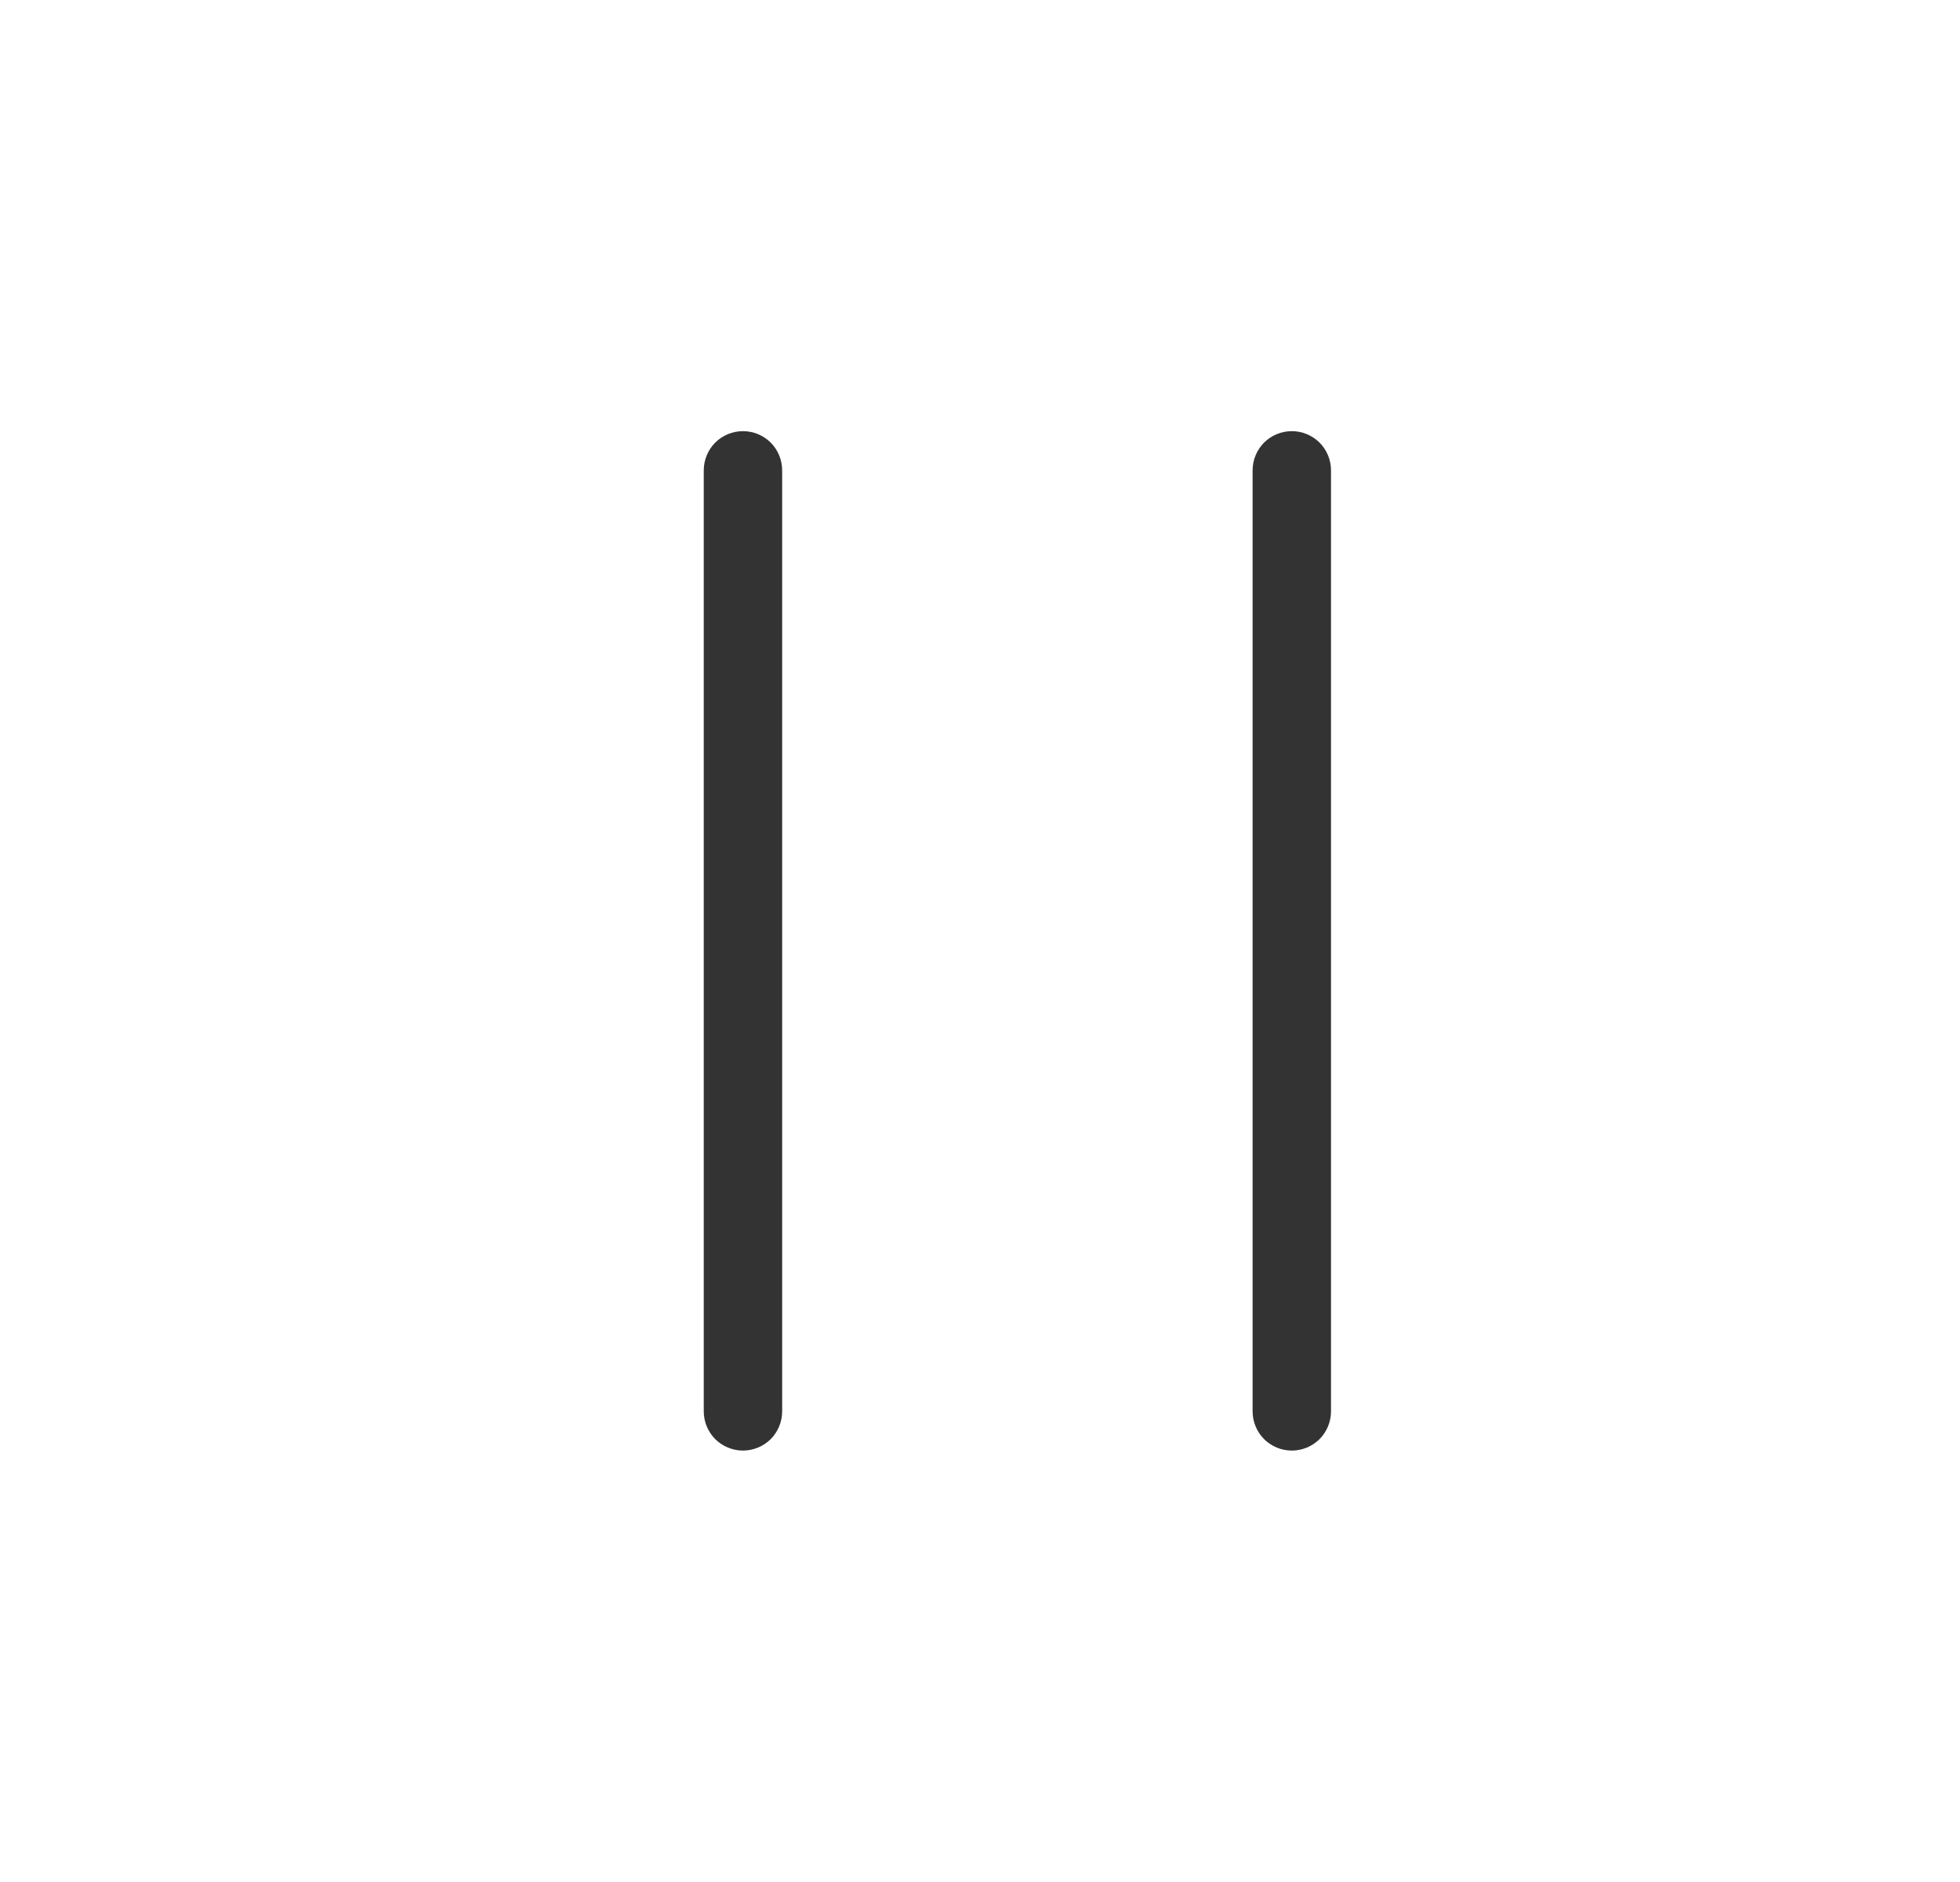
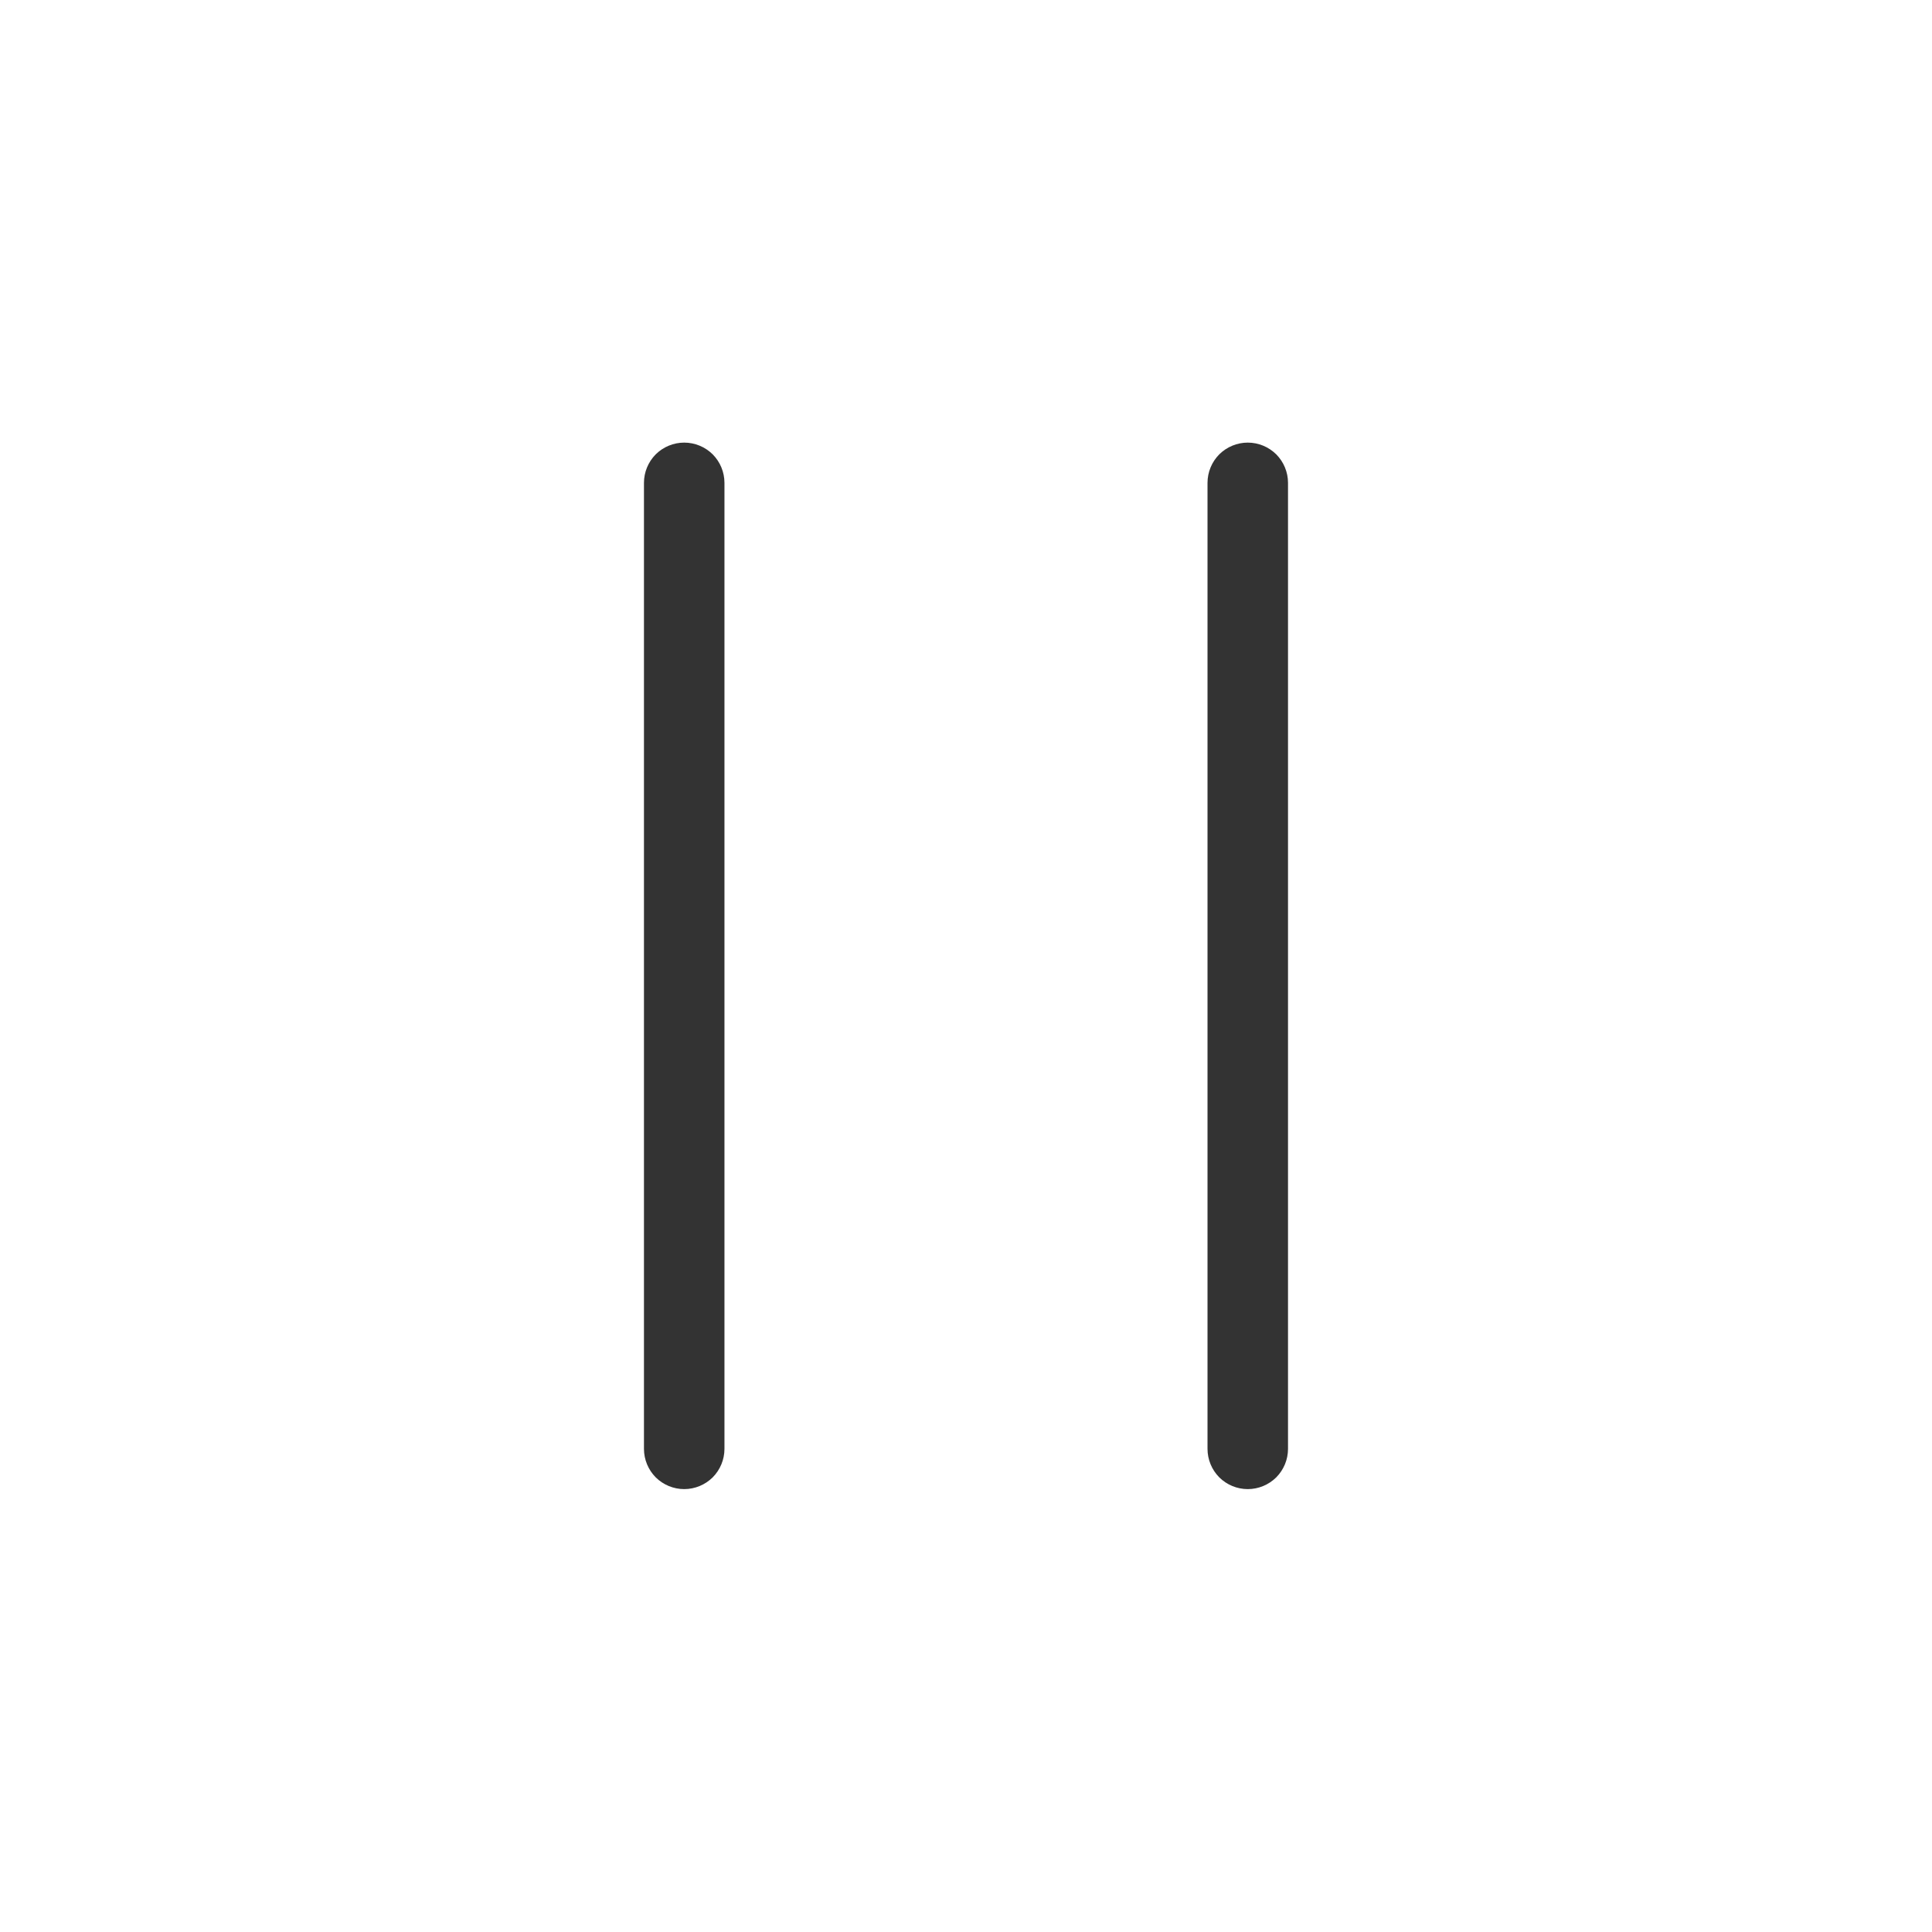
- <svg xmlns="http://www.w3.org/2000/svg" width="25px" height="24px" version="1.1" xml:space="preserve" style="fill-rule:evenodd;clip-rule:evenodd;stroke-linejoin:round;stroke-miterlimit:1.414;">
-   <g transform="matrix(1,0,0,1,-722,-606)">
-     <g id="ui.thin.pause" transform="matrix(0.800768,0,0,0.984948,722.977,606)">
+ <svg xmlns="http://www.w3.org/2000/svg" width="24px" height="24px" version="1.1" xml:space="preserve" style="fill-rule:evenodd;clip-rule:evenodd;stroke-linejoin:round;stroke-miterlimit:1.414;">
+   <g transform="matrix(1,0,0,1,-723,-606)">
+     <g id="ui.thin.pause" transform="matrix(0.800768,0,0,0.984948,723,606)">
      <rect x="0" y="0" width="29.971" height="24.367" style="fill:none;" />
      <g transform="matrix(1.2488,0,0,1.01528,-418.973,-566.528)">
        <path d="M344.5,576C344.5,576.133 344.447,576.26 344.354,576.354C344.26,576.447 344.133,576.5 344,576.5C343.867,576.5 343.74,576.447 343.646,576.354C343.553,576.26 343.5,576.133 343.5,576C343.5,573.933 343.5,566.067 343.5,564C343.5,563.867 343.553,563.74 343.646,563.646C343.74,563.553 343.867,563.5 344,563.5C344.133,563.5 344.26,563.553 344.354,563.646C344.447,563.74 344.5,563.867 344.5,564C344.5,566.067 344.5,573.933 344.5,576Z" style="fill:rgb(51,51,51);fill-rule:nonzero;" />
      </g>
      <g transform="matrix(1.2488,0,0,1.01528,-420.221,-566.528)">
        <path d="M352.5,576C352.5,576.133 352.447,576.26 352.354,576.354C352.26,576.447 352.133,576.5 352,576.5C351.867,576.5 351.74,576.447 351.646,576.354C351.553,576.26 351.5,576.133 351.5,576C351.5,573.933 351.5,566.067 351.5,564C351.5,563.867 351.553,563.74 351.646,563.646C351.74,563.553 351.867,563.5 352,563.5C352.133,563.5 352.26,563.553 352.354,563.646C352.447,563.74 352.5,563.867 352.5,564C352.5,566.067 352.5,573.933 352.5,576Z" style="fill:rgb(51,51,51);fill-rule:nonzero;" />
      </g>
    </g>
  </g>
</svg>
